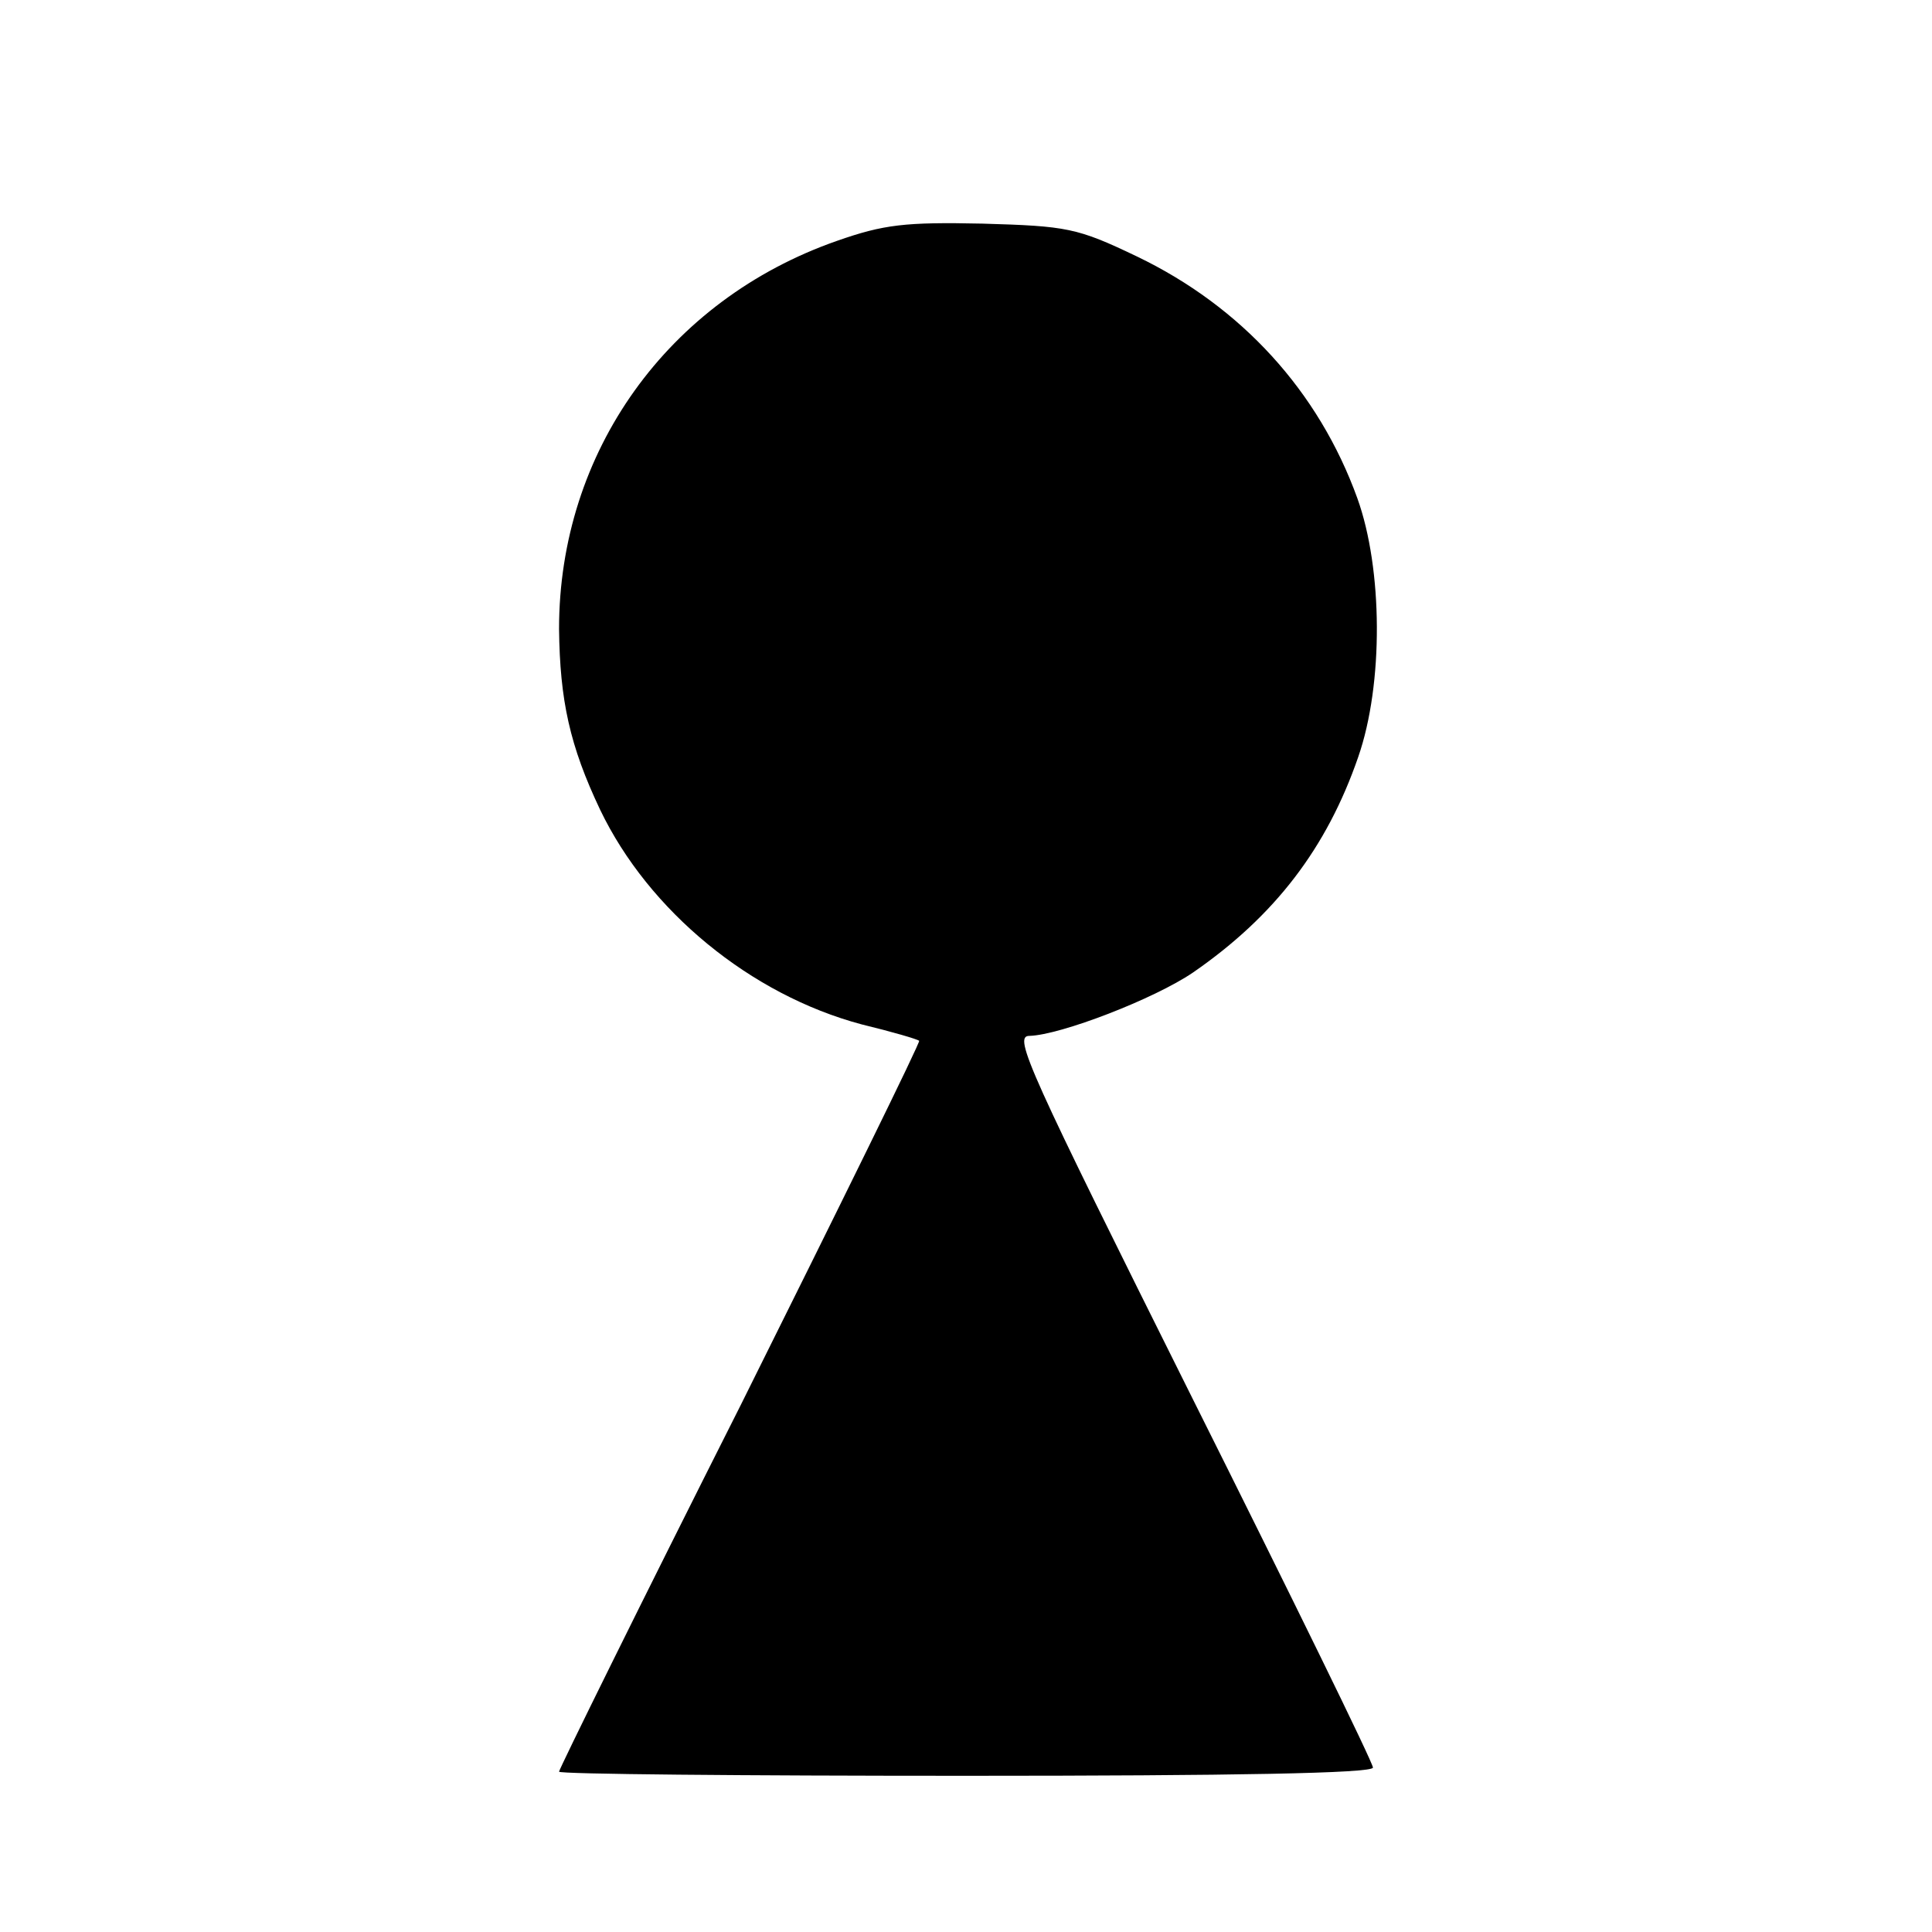
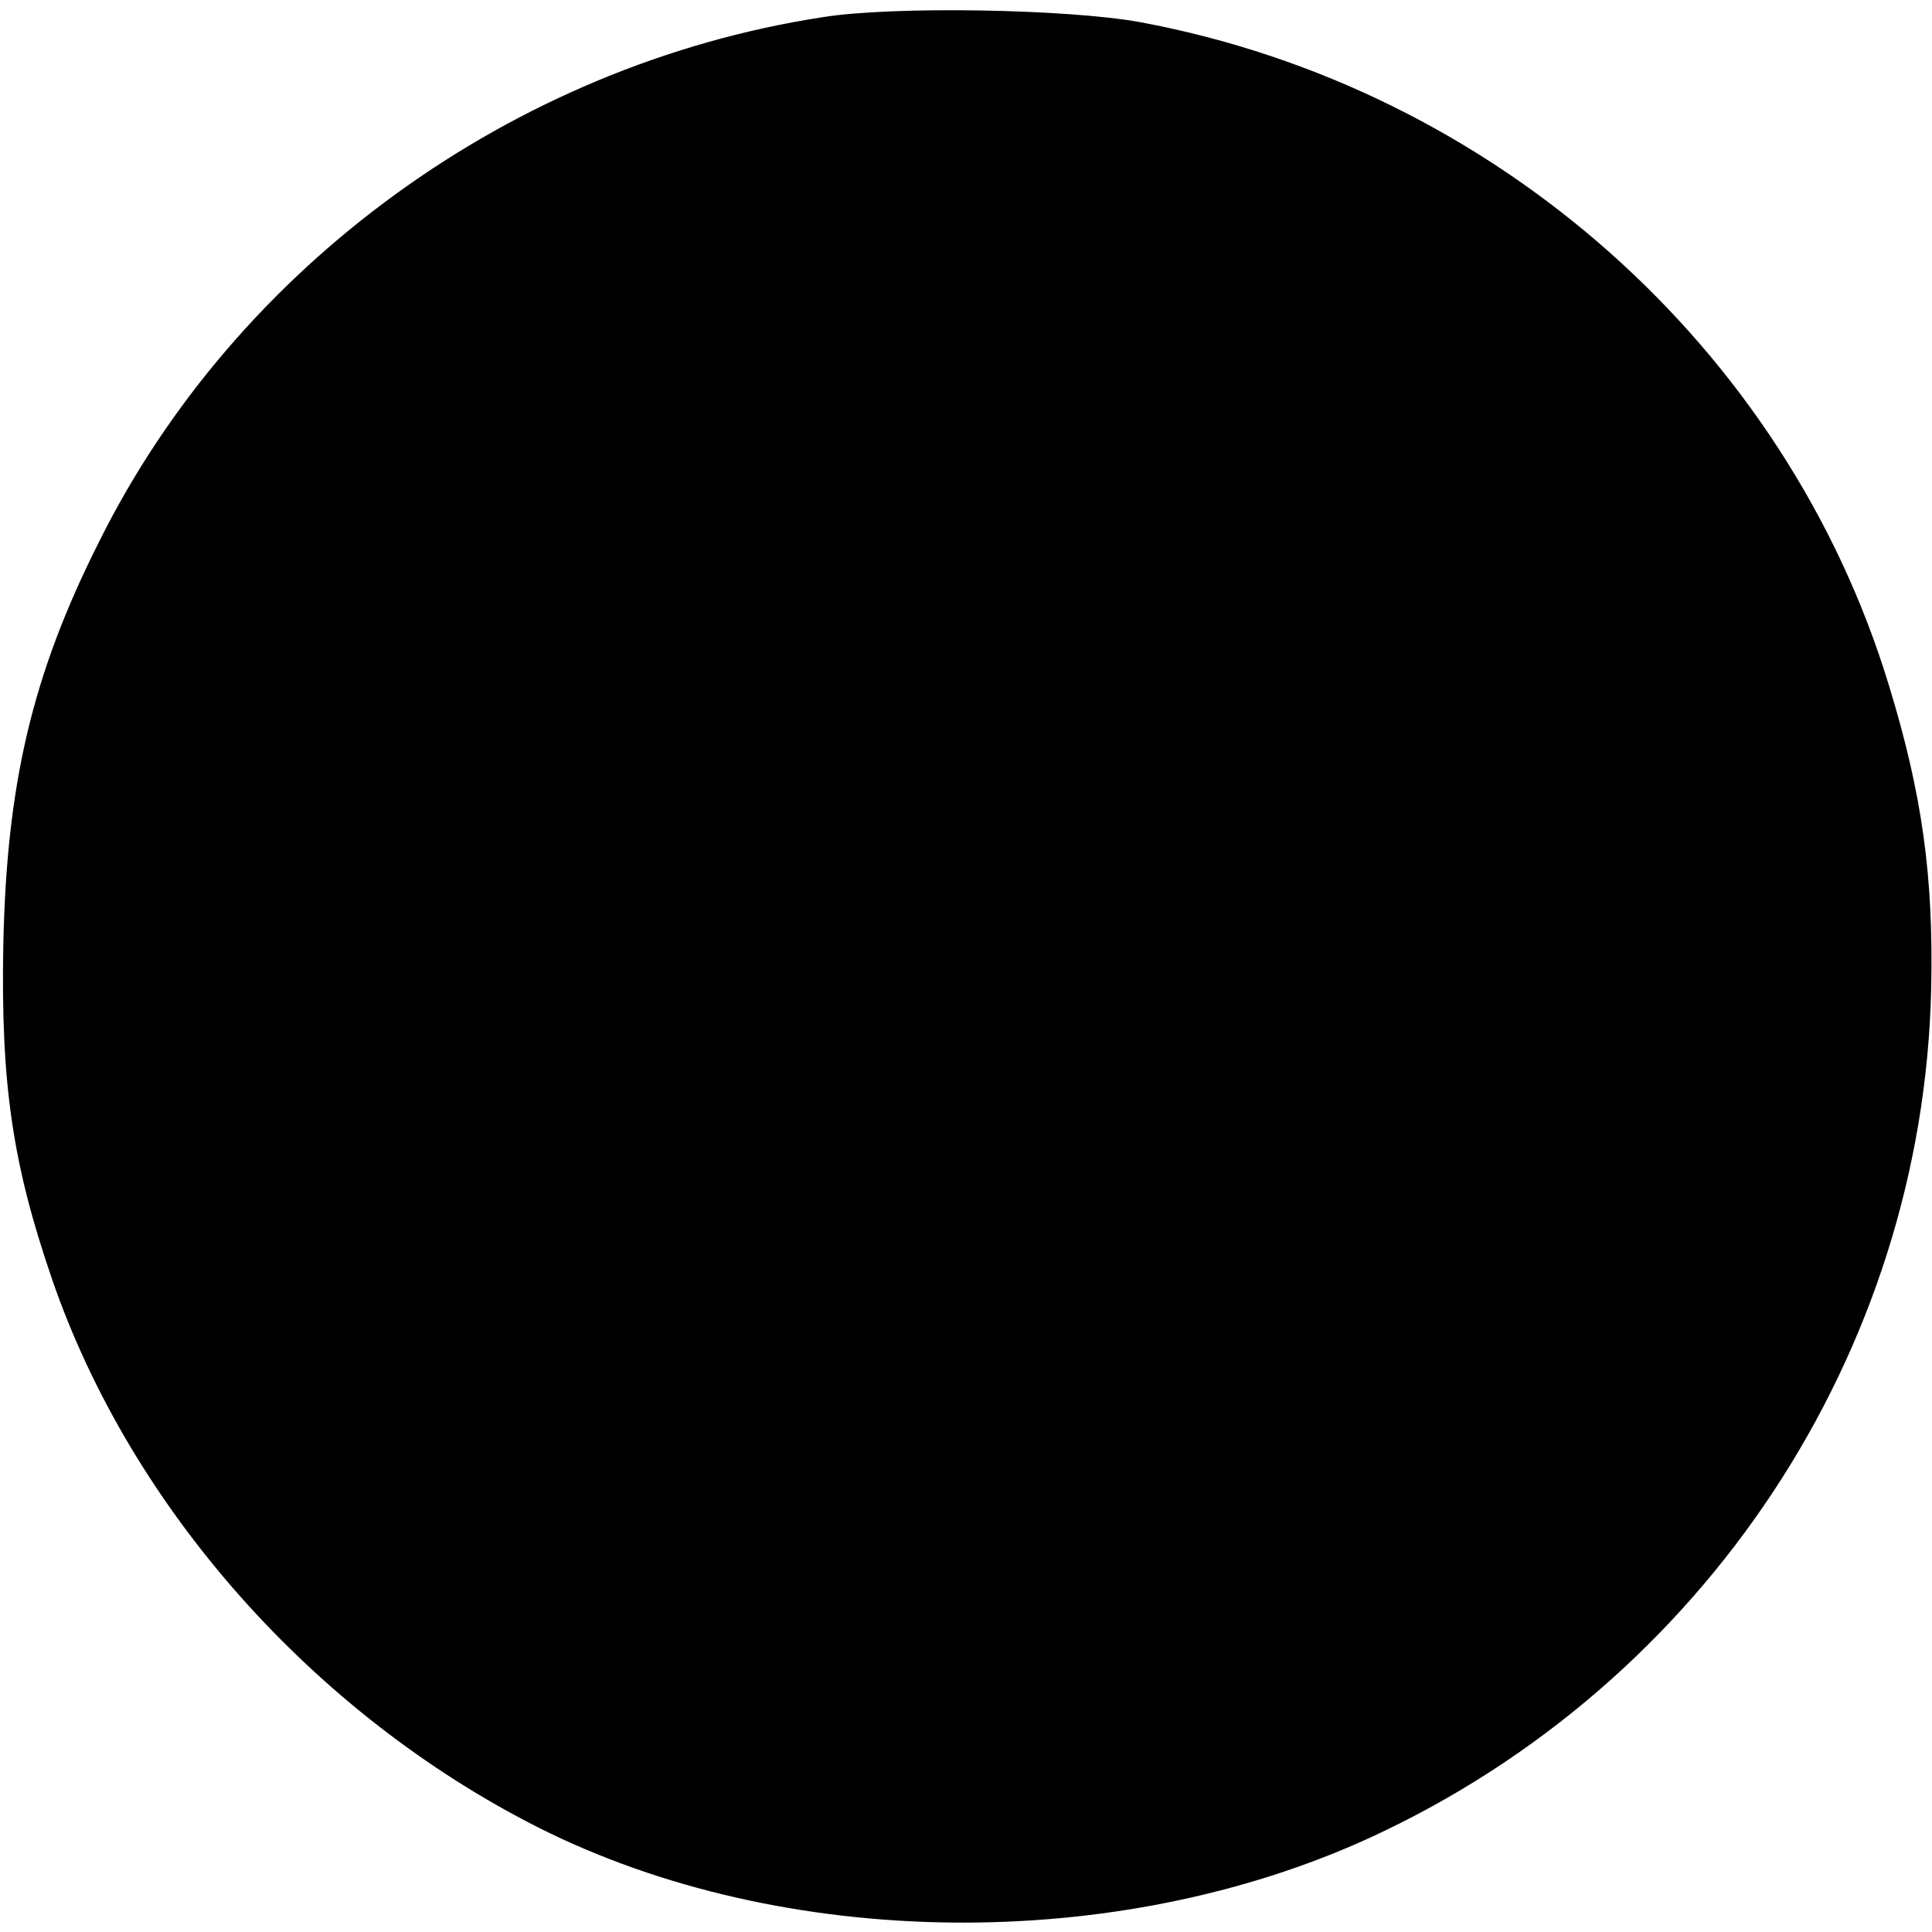
<svg xmlns="http://www.w3.org/2000/svg" version="1.0" width="235pt" height="235pt" viewBox="0 0 235 235" preserveAspectRatio="xMidYMid meet">
  <g transform="translate(0,235) scale(0.1,-0.1)" fill="#000000" stroke="none">
-     <path d="M1018 2057 c-206 -72 -338 -257 -338 -472 1 -87 13 -142 50 -220 59 -123 183 -225 318 -261 37 -9 68 -18 70 -20 2 -1 -96 -200 -217 -443 -122 -242 -221 -443 -221 -446 0 -3 223 -5 495 -5 325 0 495 3 495 10 0 6 -99 208 -220 450 -199 399 -218 440 -198 440 38 1 152 45 199 77 100 69 163 152 201 262 31 89 30 229 -1 315 -47 130 -141 233 -268 294 -73 35 -85 37 -188 40 -94 2 -120 -1 -177 -21z" />
+     <path d="M1000 2329 c-376 -58 -713 -302 -880 -639 -81 -161 -112 -294 -116 -490 -3 -168 11 -265 59 -405 96 -280 319 -530 592 -668 298 -150 703 -154 1012 -12 406 187 672 589 682 1032 3 137 -11 237 -51 368 -125 413 -481 728 -911 808 -87 16 -301 20 -387 6z" />
  </g>
</svg>
